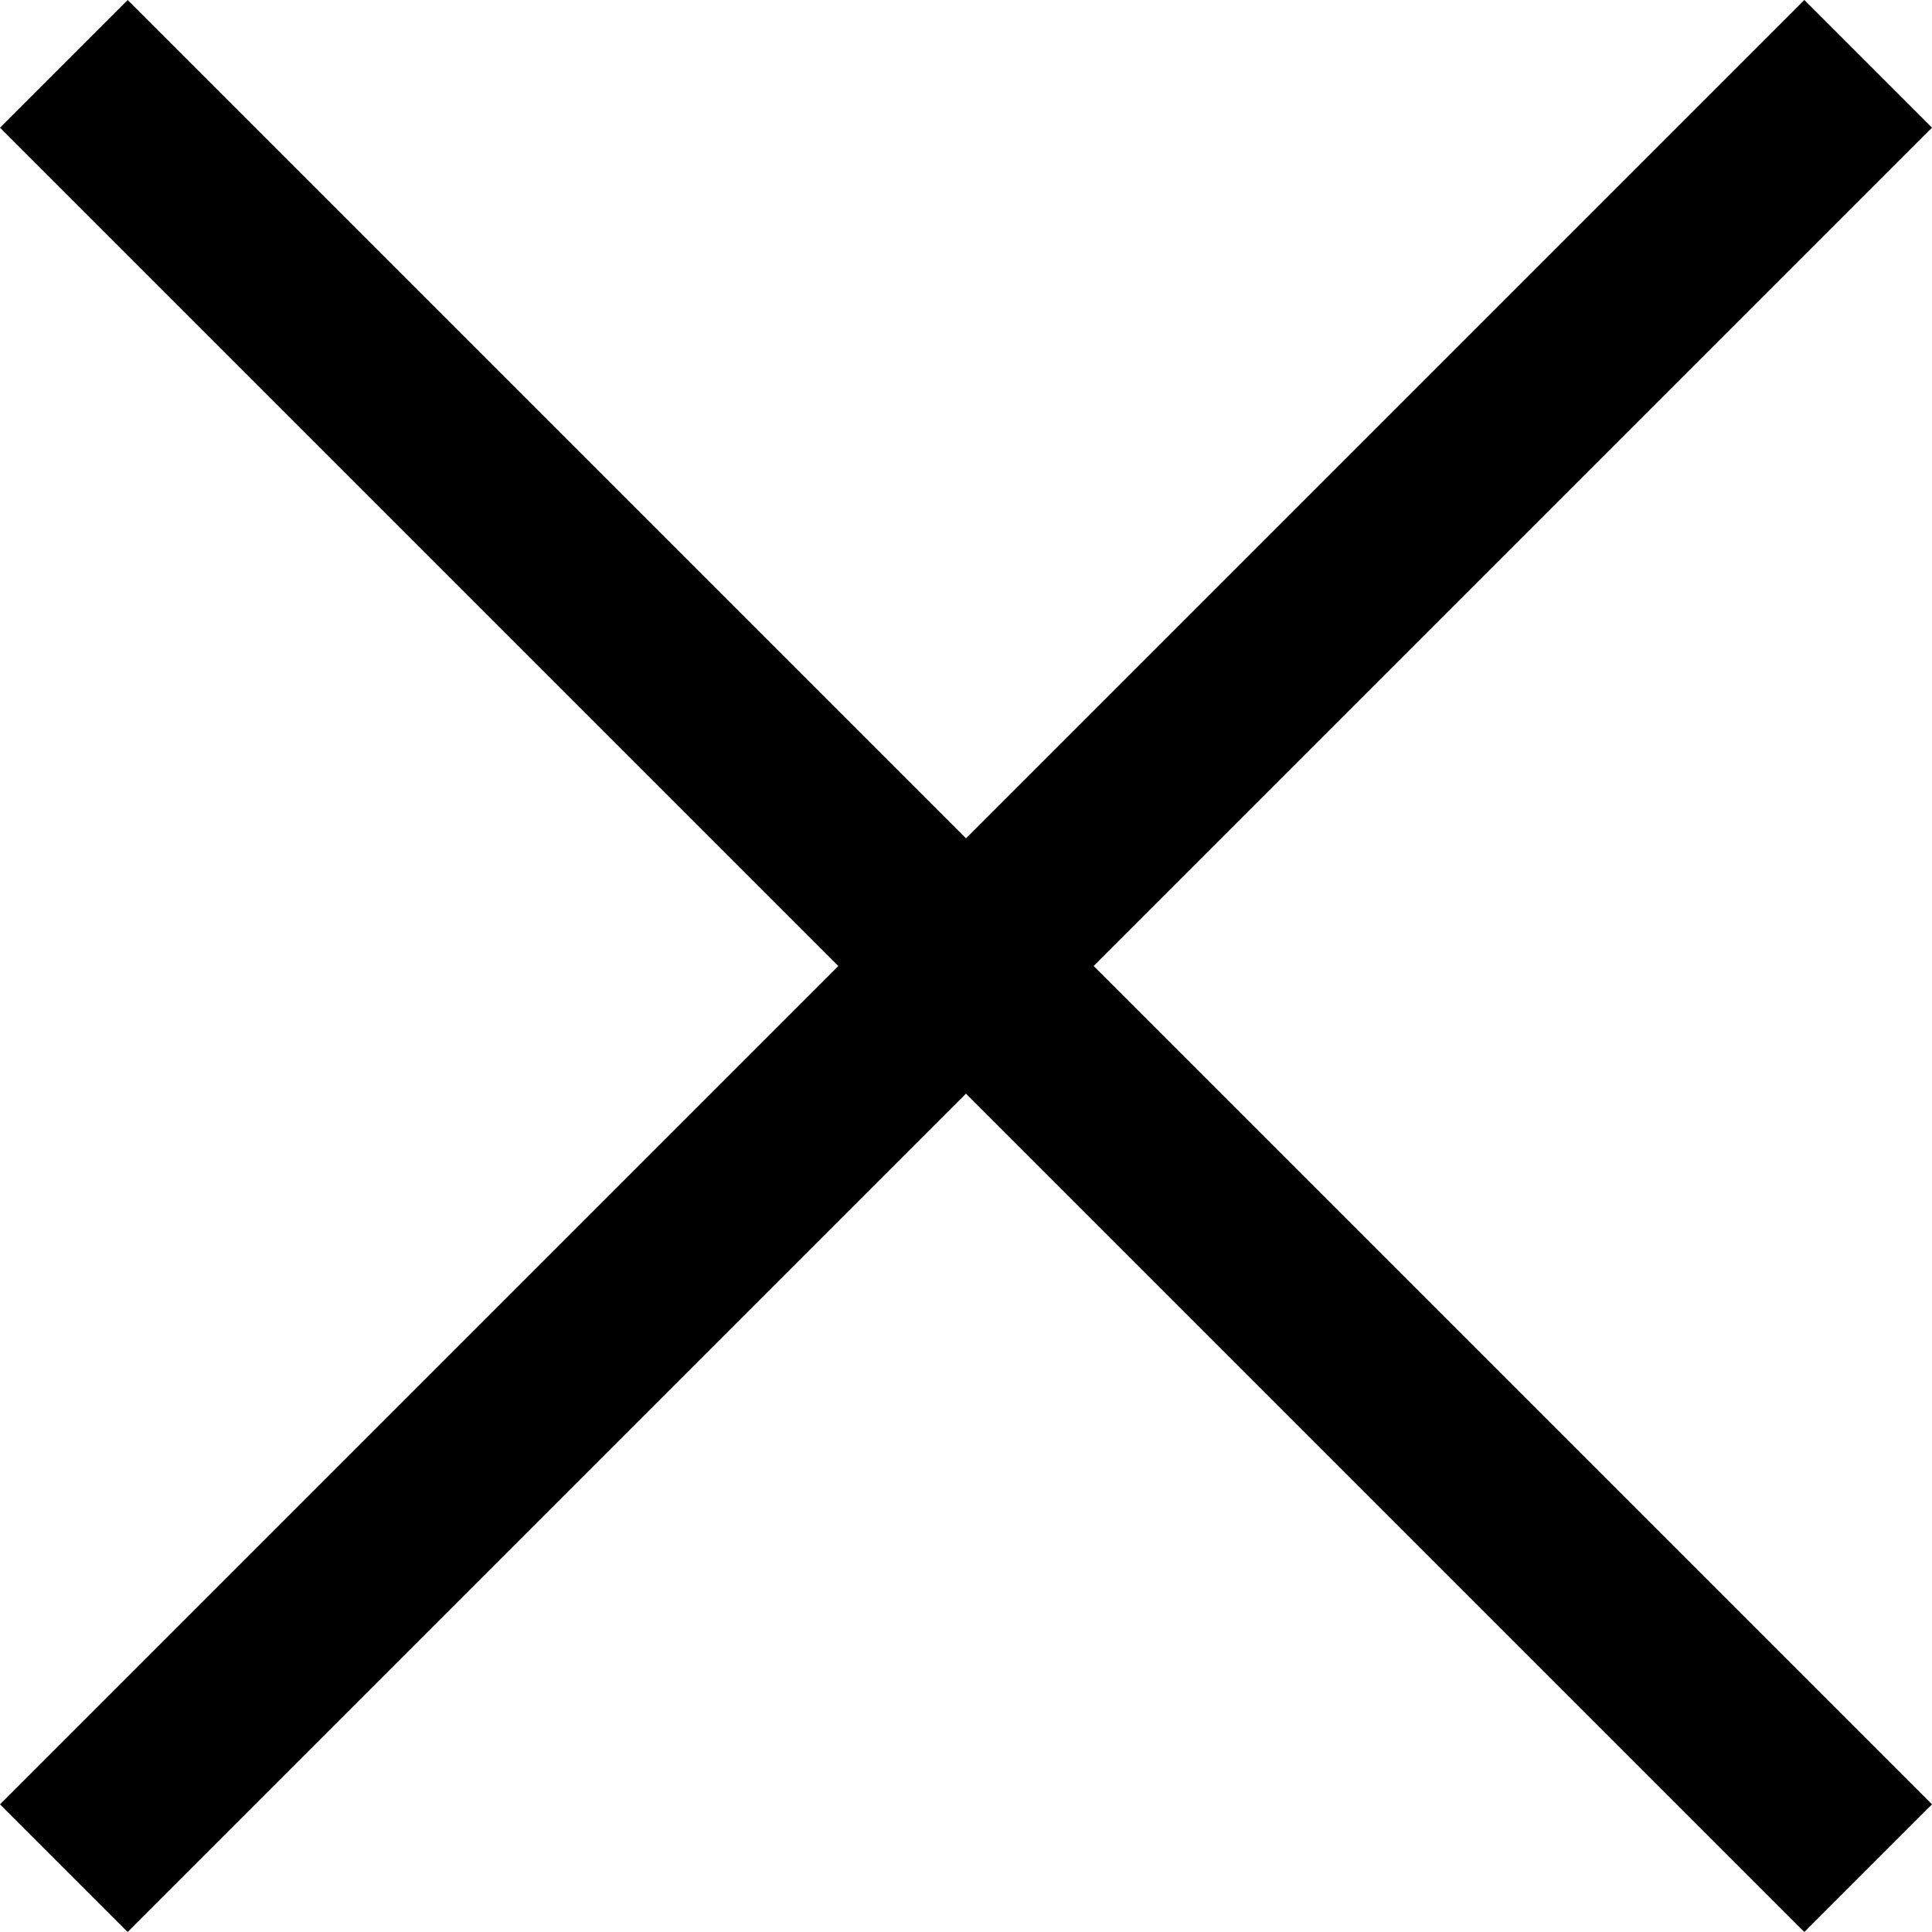
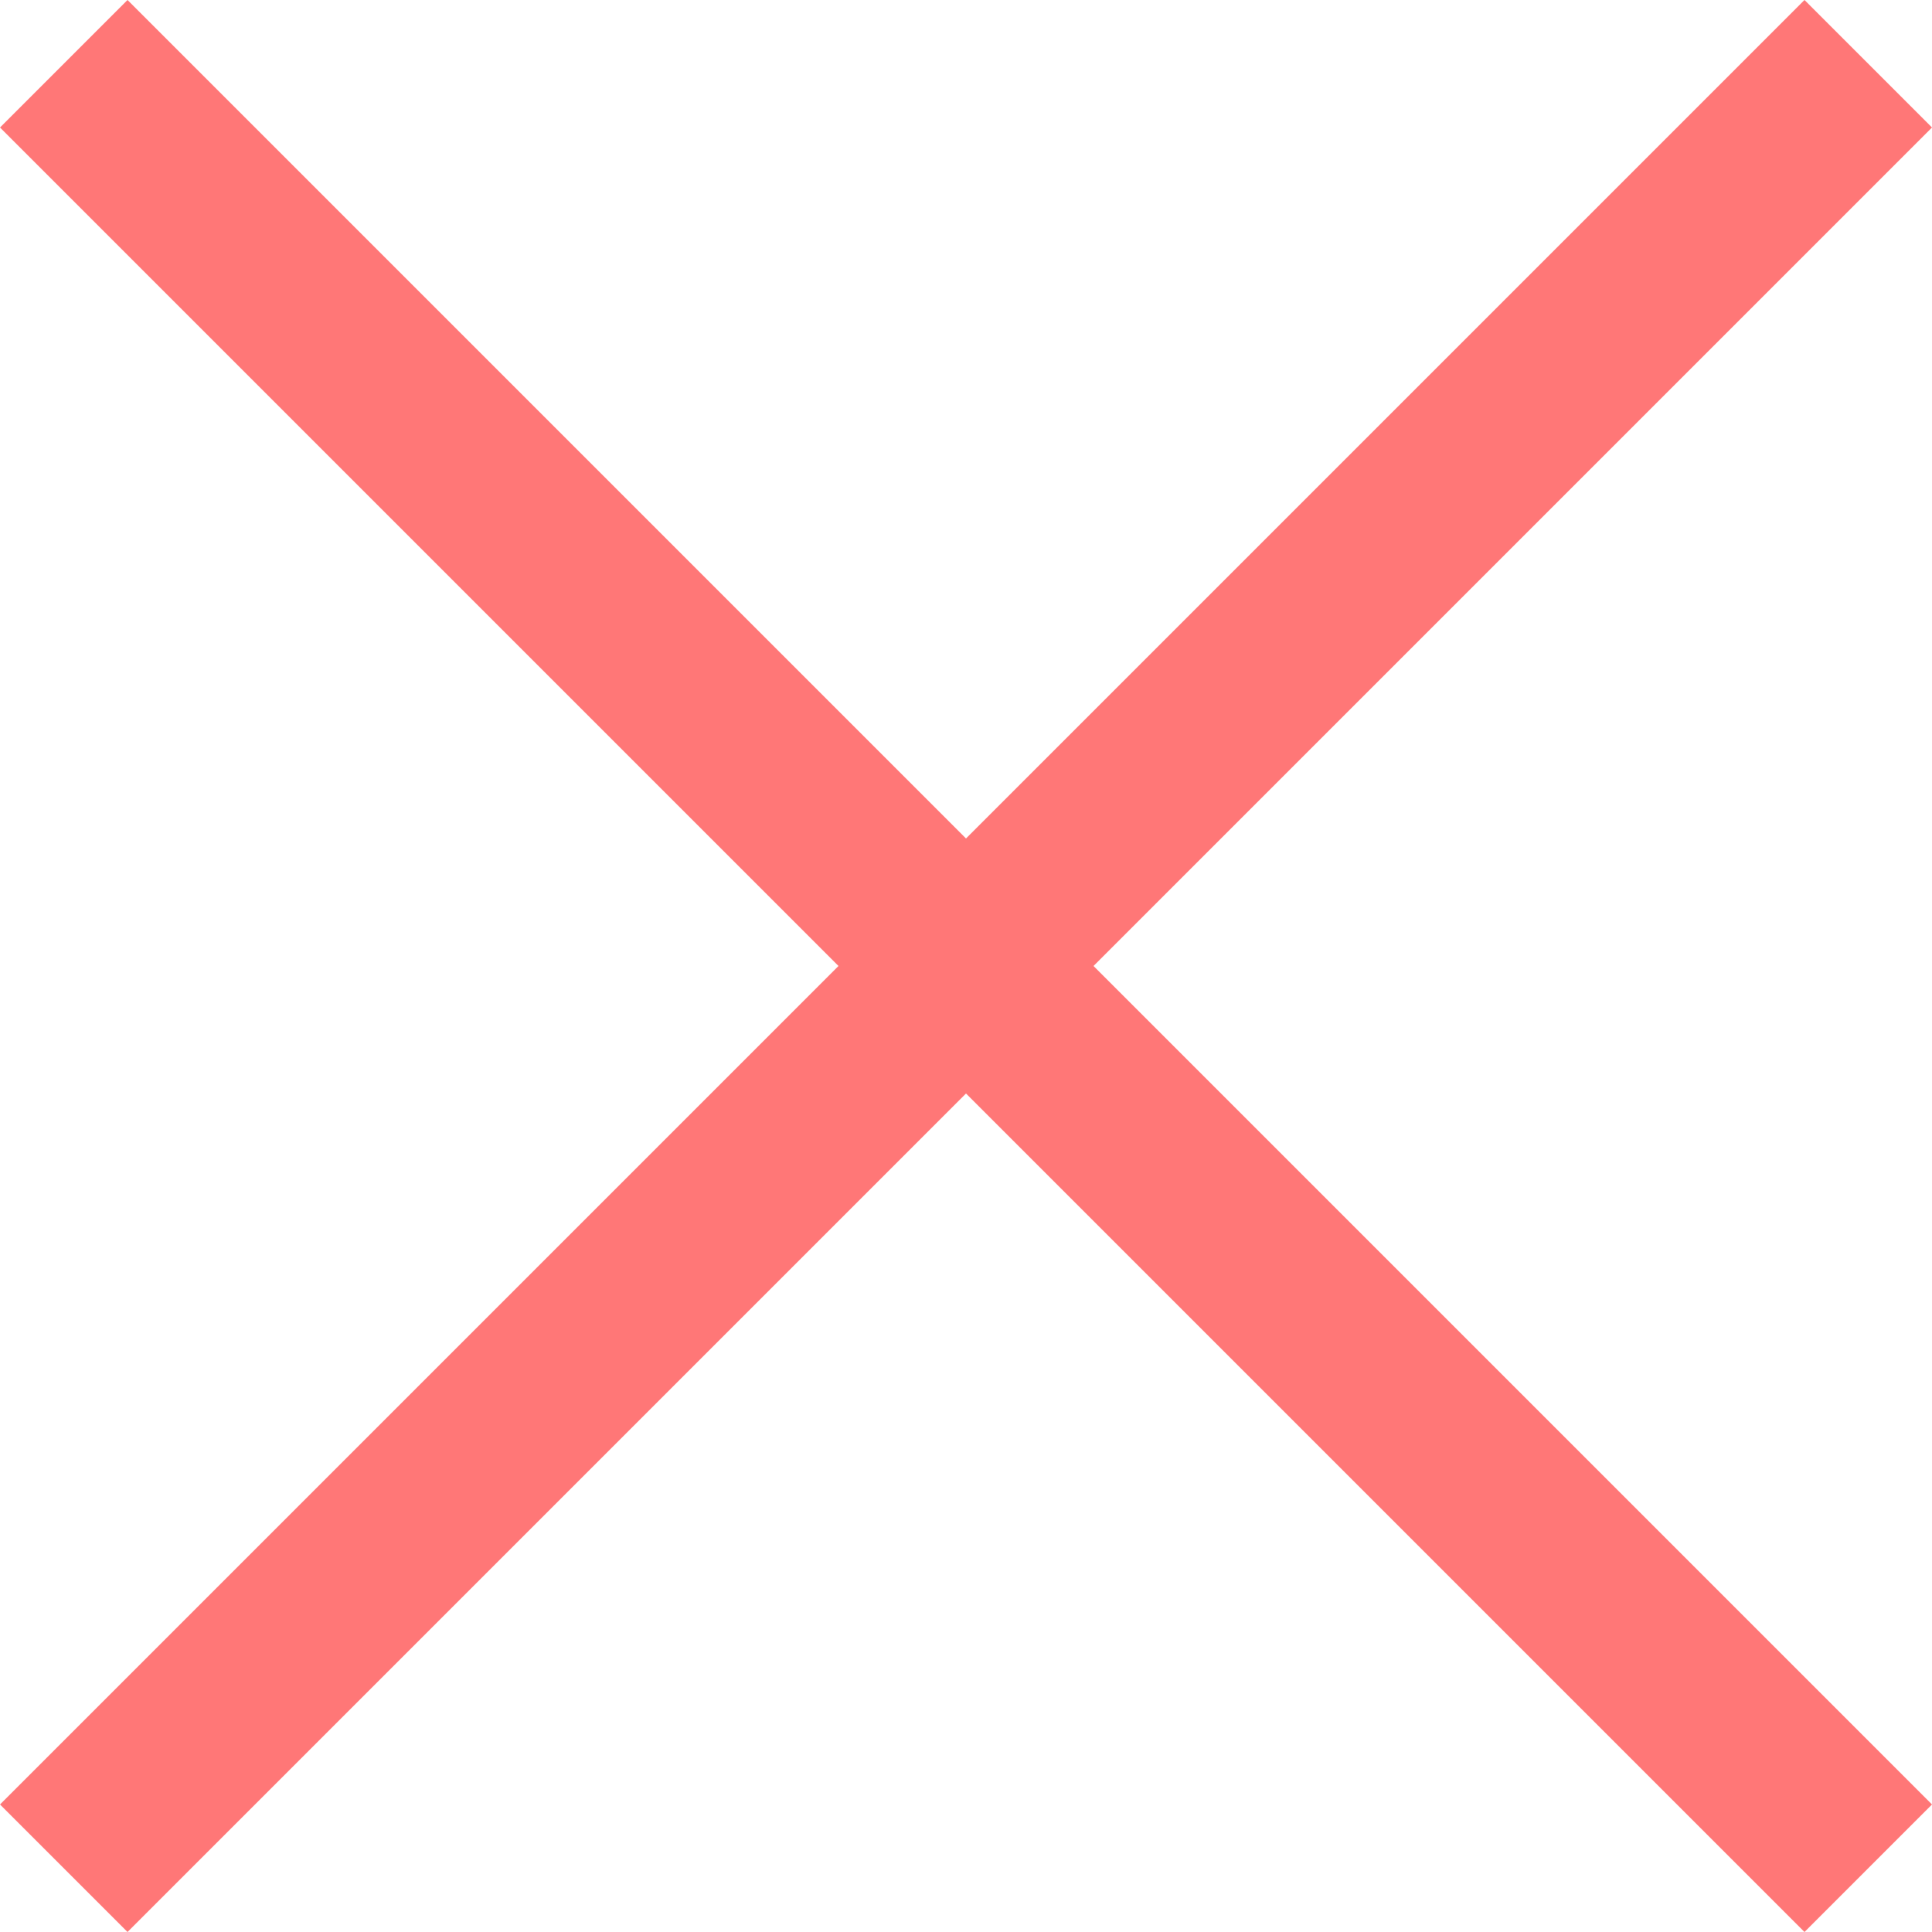
- <svg xmlns="http://www.w3.org/2000/svg" width="16" height="16" viewBox="0 0 16 16">
-   <path d="M16 1.057L14.943 0L8 6.943L1.057 0L0 1.057L6.943 8L0 14.943L1.057 16L8 9.057L14.943 16L16 14.943L9.057 8L16 1.057Z" fill="currentColor" />
+ <svg xmlns="http://www.w3.org/2000/svg" width="10" height="10" viewBox="0 0 10 10" fill="none">
+   <path d="M10 0.66L9.34 0L5 4.34L0.66 0L0 0.66L4.34 5L0 9.34L0.66 10L5 5.66L9.34 10L10 9.34L5.66 5L10 0.66Z" fill="#FF7777" />
</svg>
